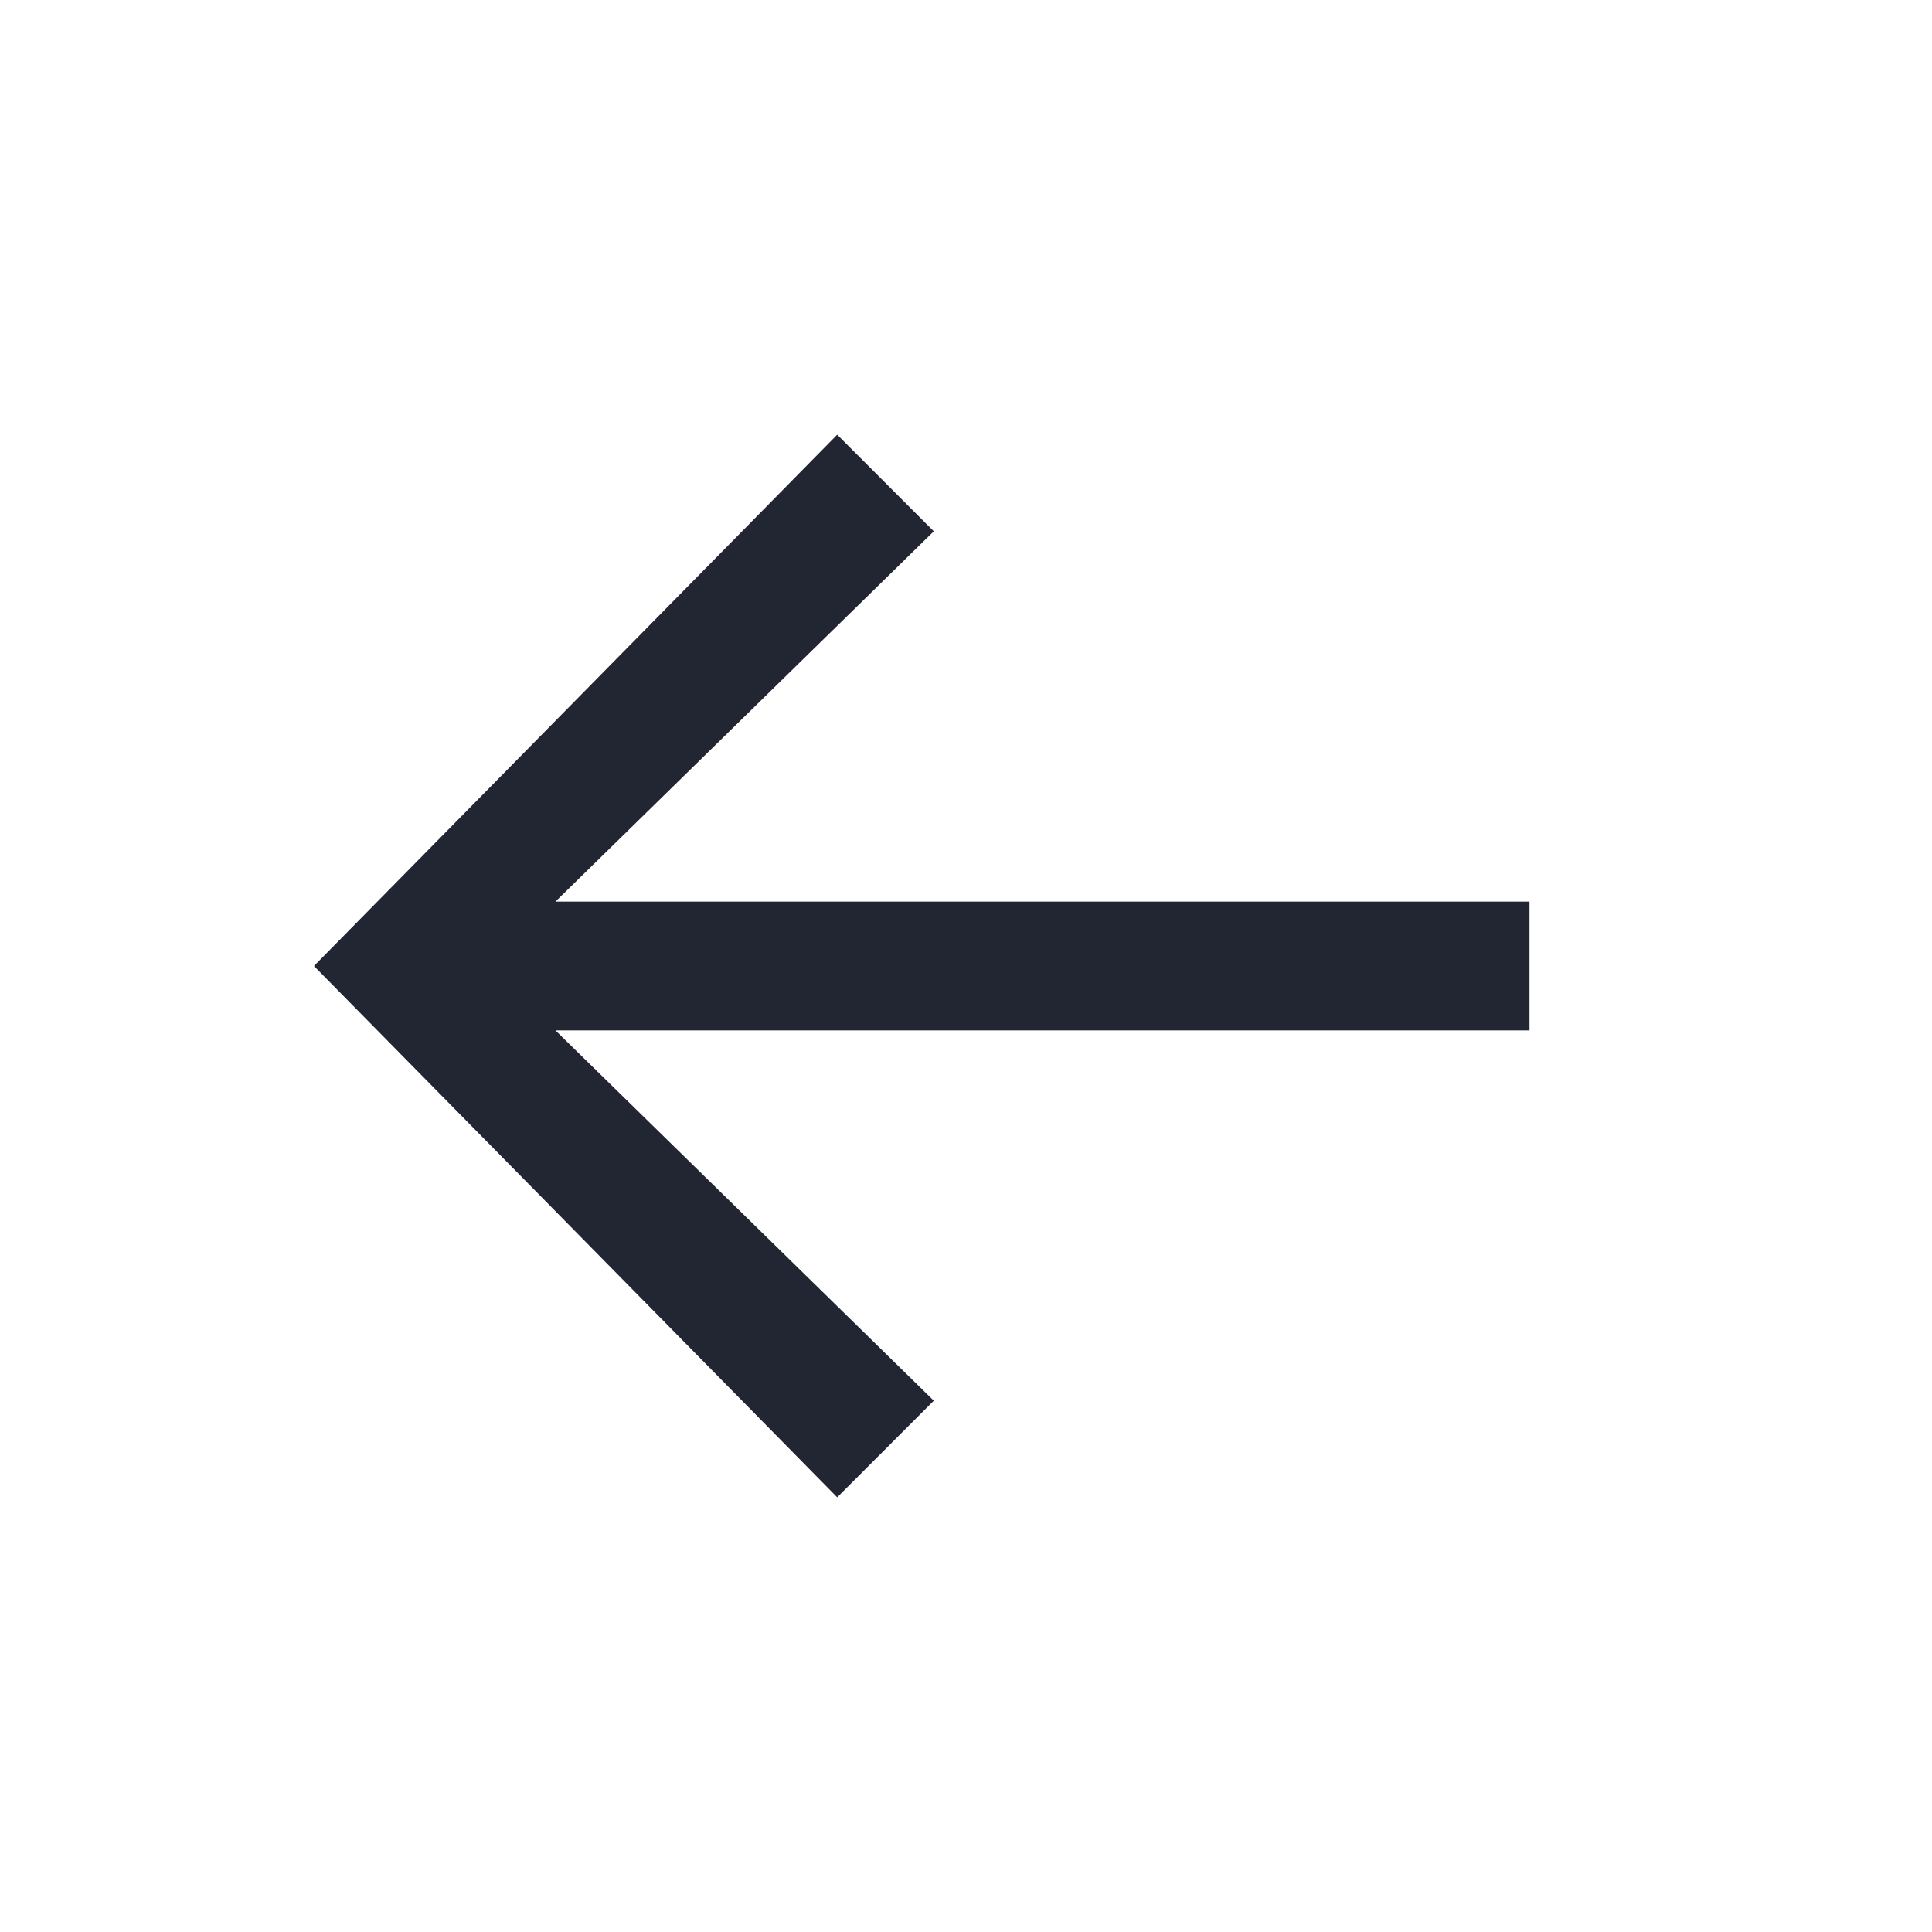
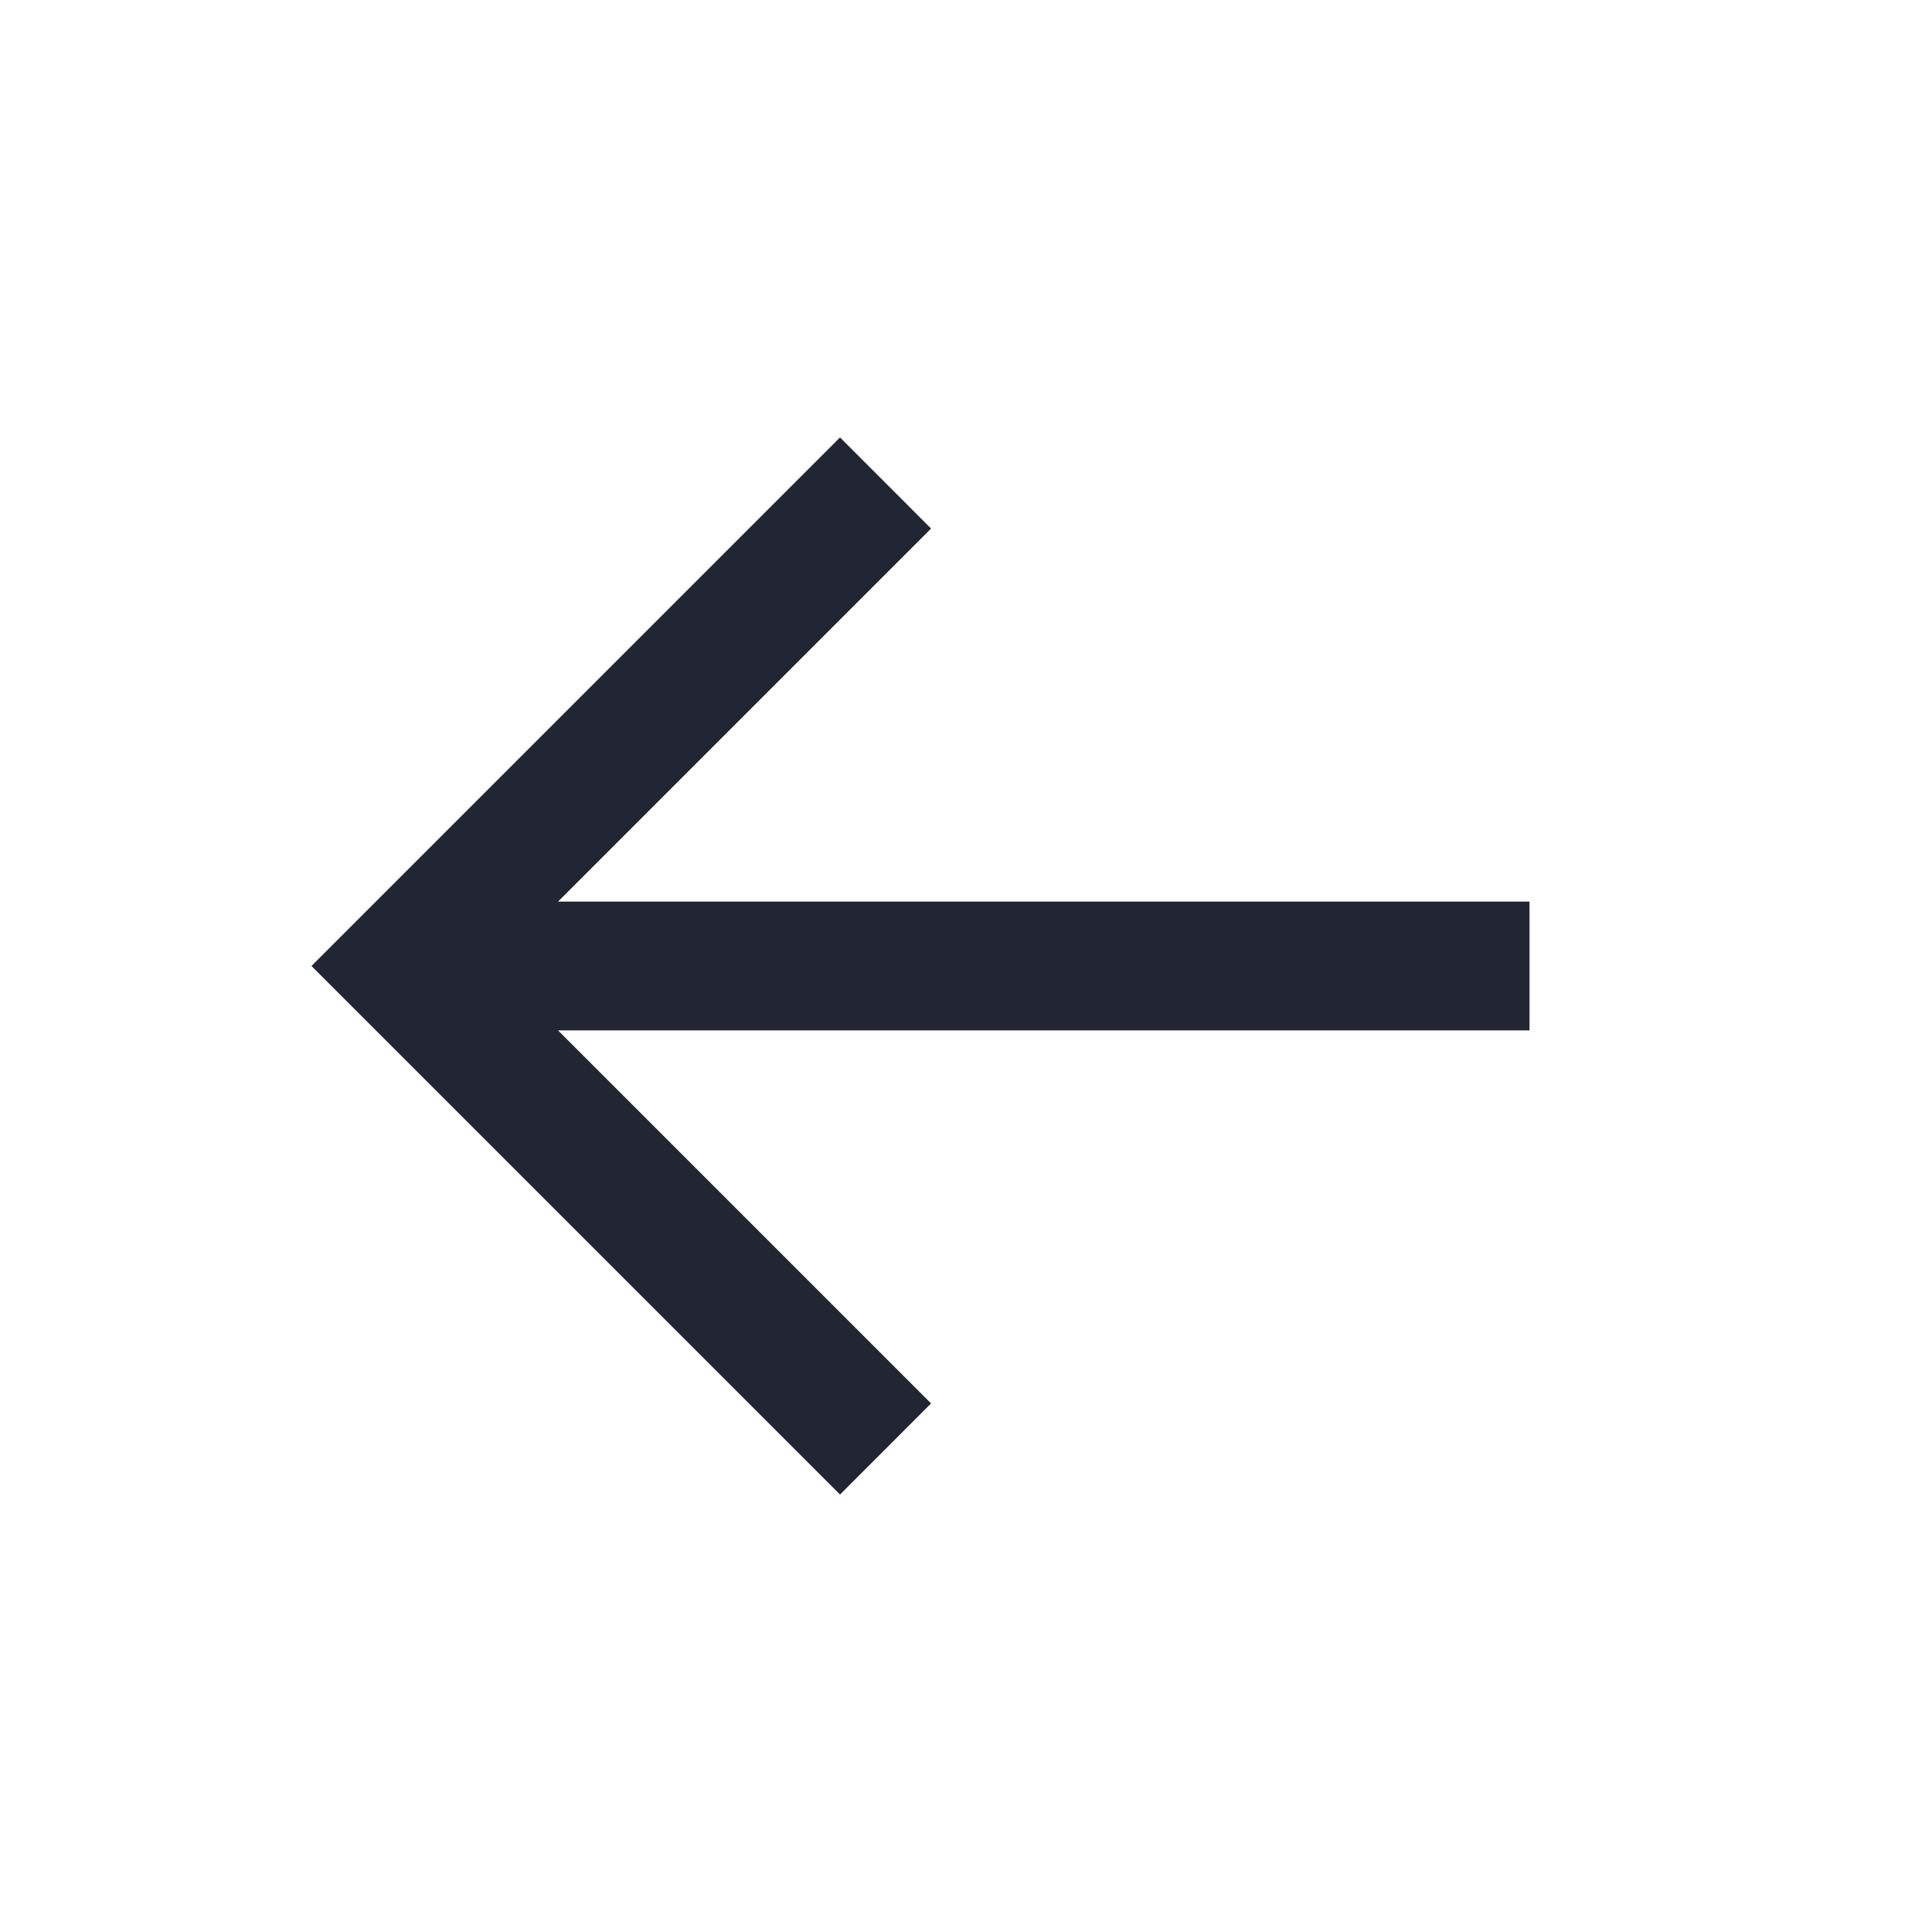
- <svg xmlns="http://www.w3.org/2000/svg" version="1.1" id="Layer_1" x="0px" y="0px" viewBox="0 0 24 24" style="enable-background:new 0 0 24 24;" xml:space="preserve">
-   <style type="text/css">
- 	.st0{fill:none;}
- 	.st1{fill:#222532;}
- </style>
-   <path class="st0" d="M2,0h20c1.1,0,2,0.9,2,2v20c0,1.1-0.9,2-2,2H2c-1.1,0-2-0.9-2-2V2C0,0.9,0.9,0,2,0z" />
-   <polygon class="st1" points="19,11.2 6.9,11.2 11.6,6.6 10.4,5.4 3.9,12 10.4,18.6 11.6,17.4 6.9,12.8 19,12.8 " />
+ <svg xmlns="http://www.w3.org/2000/svg" width="24" height="24" viewBox="0 0 24 24" fill="none">
+   <path d="M10.435 5.434L3.869 12L10.435 18.566L11.566 17.434L6.932 12.8H19V11.2H6.932L11.566 6.566L10.435 5.434Z" fill="#222532" />
</svg>
